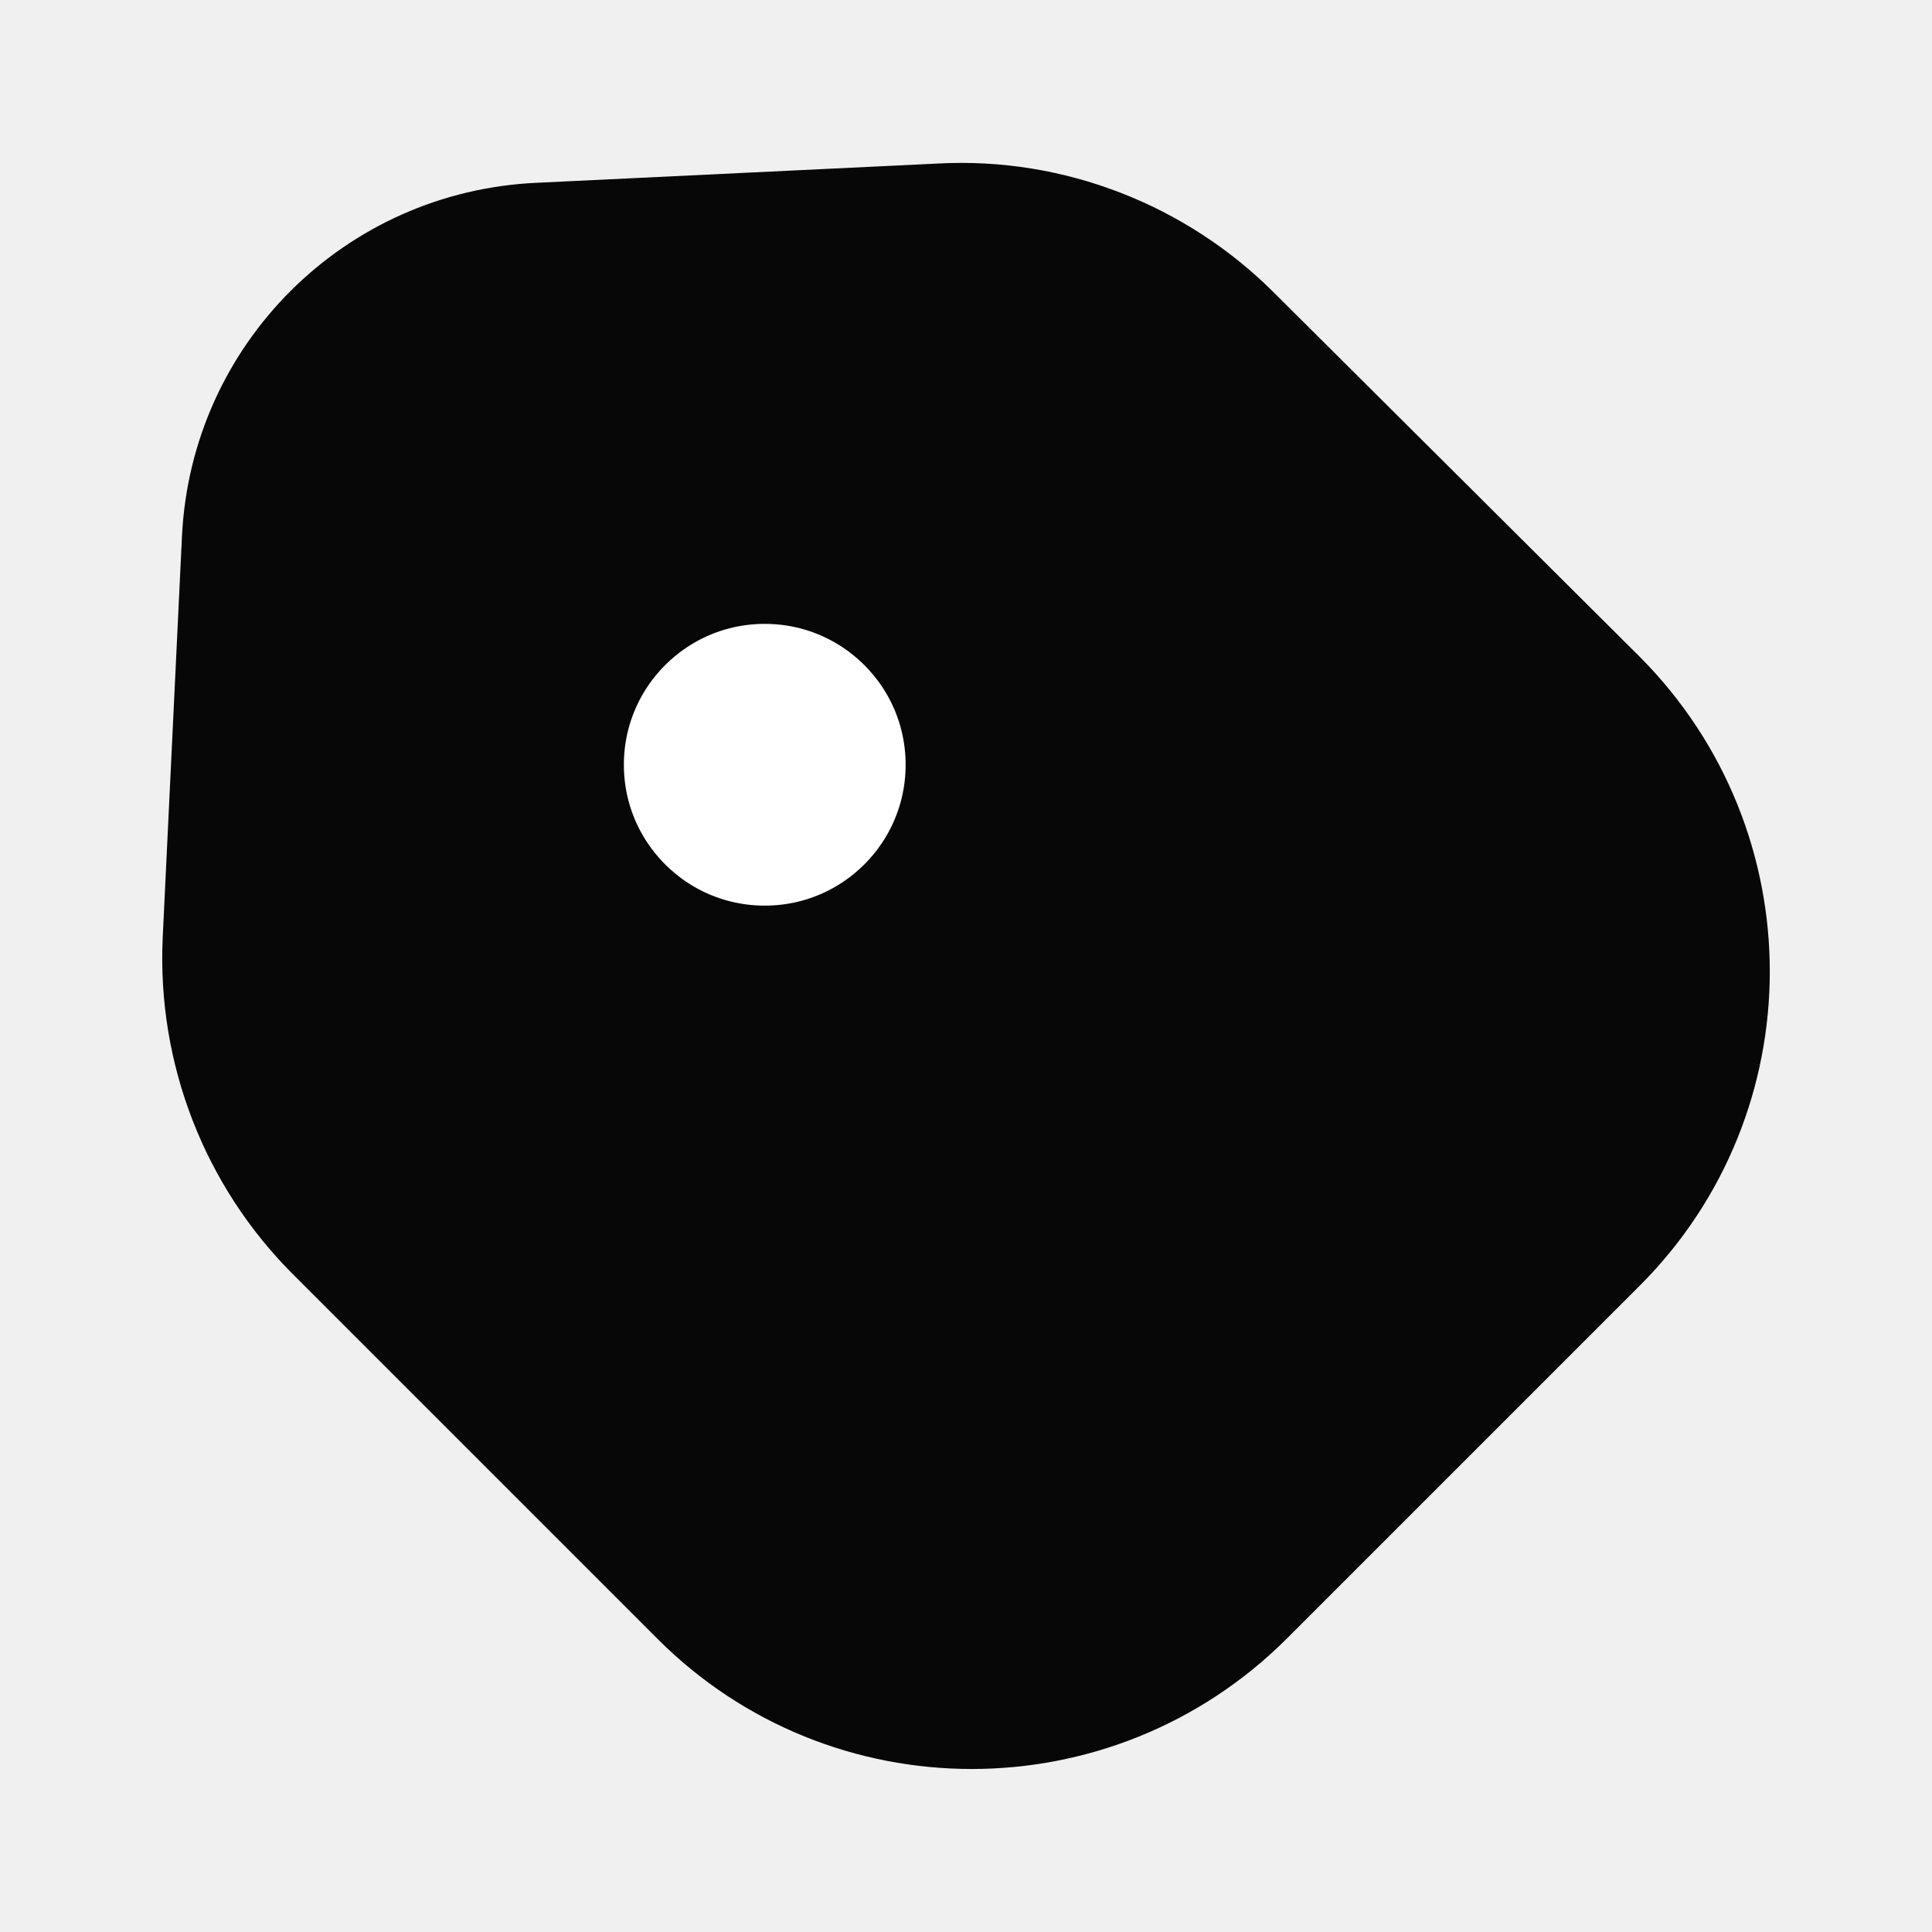
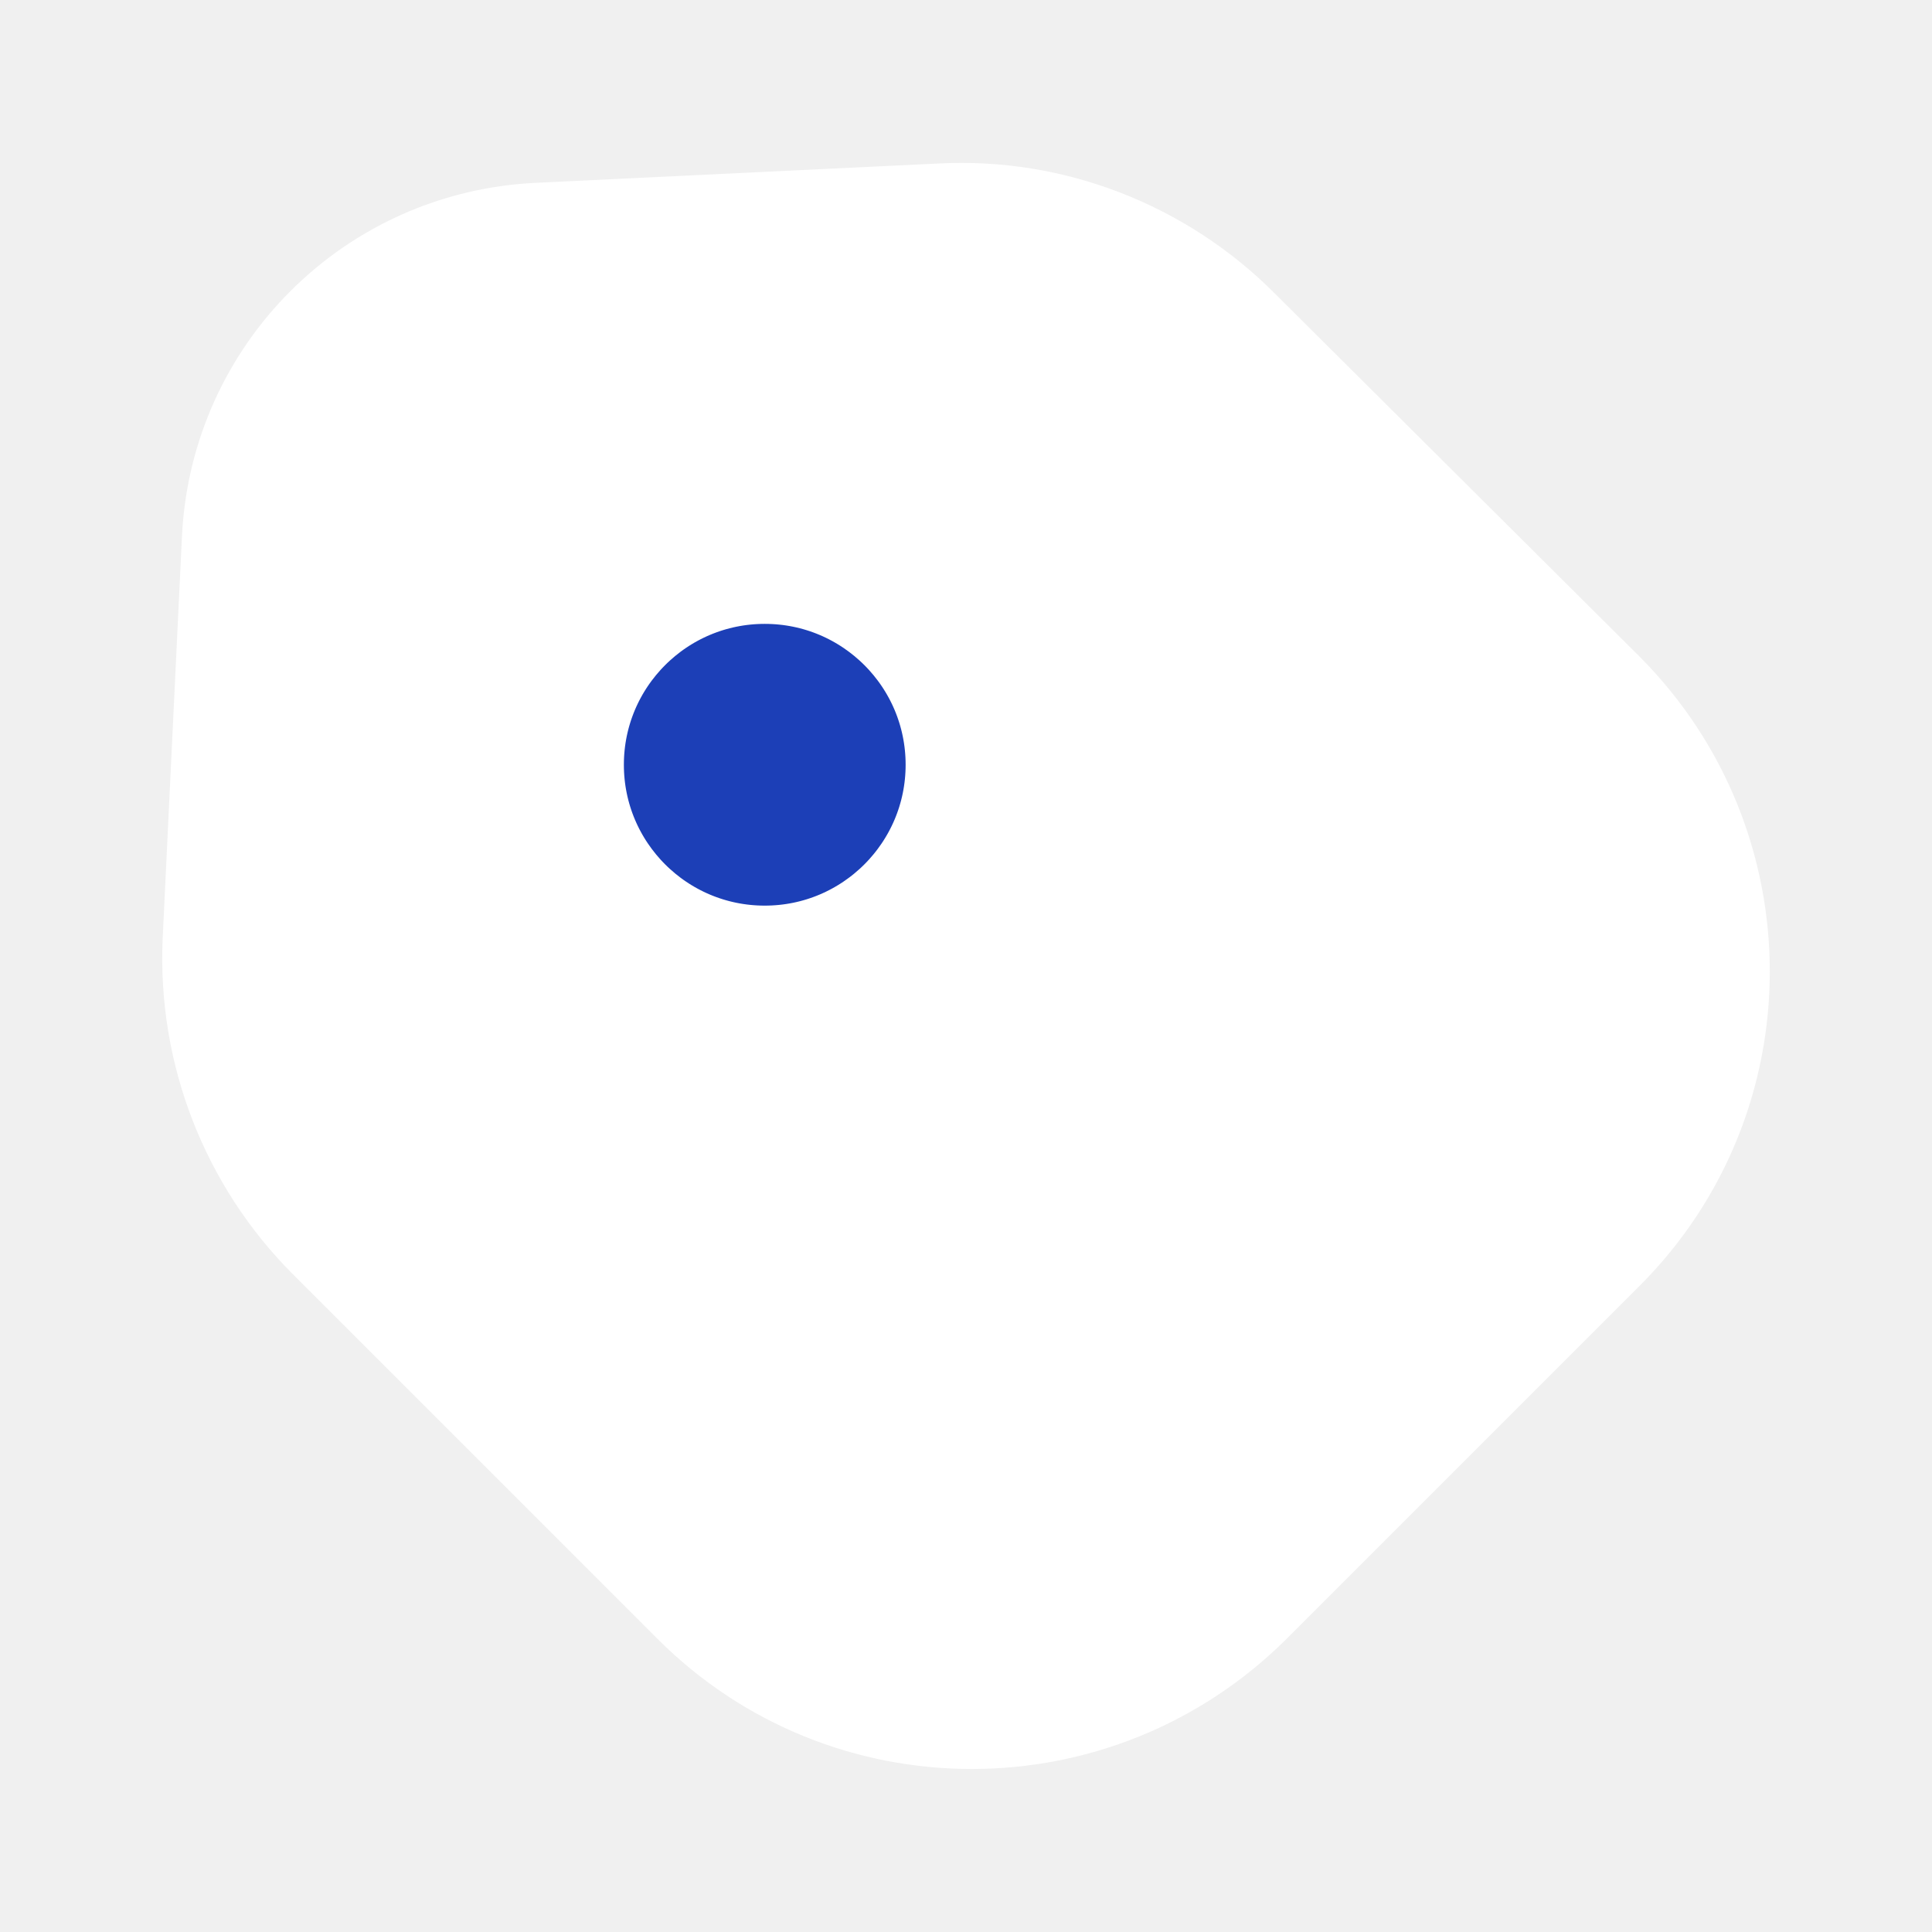
<svg xmlns="http://www.w3.org/2000/svg" width="24" height="24" viewBox="0 0 24 24" fill="none">
-   <path d="M4.17 15.3L8.7 19.83C10.56 21.69 13.58 21.69 15.45 19.83L19.84 15.44C21.7 13.58 21.7 10.56 19.84 8.69L15.3 4.17C14.35 3.22 13.04 2.71 11.7 2.78L6.7 3.02C4.7 3.11 3.11 4.7 3.01 6.69L2.77 11.69C2.71 13.04 3.22 14.35 4.17 15.3Z" fill="#070707" stroke="#070707" stroke-width="1.5" stroke-linecap="round" stroke-linejoin="round" />
-   <path d="M9.5 12C10.881 12 12 10.881 12 9.5C12 8.119 10.881 7 9.5 7C8.119 7 7 8.119 7 9.5C7 10.881 8.119 12 9.5 12Z" fill="white" stroke="#070707" stroke-width="1.5" stroke-linecap="round" />
+   <path d="M4.17 15.3L8.7 19.83C10.56 21.69 13.58 21.69 15.45 19.83L19.84 15.44C21.7 13.58 21.7 10.56 19.84 8.69L15.3 4.17C14.35 3.22 13.04 2.71 11.7 2.78L6.7 3.02C4.7 3.11 3.11 4.7 3.01 6.69L2.77 11.69C2.71 13.04 3.22 14.35 4.17 15.3Z" fill="#FFFFFF" stroke="#FFFFFF" stroke-width="1.5" stroke-linecap="round" stroke-linejoin="round" />
+   <path d="M9.5 12C10.881 12 12 10.881 12 9.5C12 8.119 10.881 7 9.5 7C8.119 7 7 8.119 7 9.5C7 10.881 8.119 12 9.5 12Z" fill="#1C3FB7" stroke="#FFFFFF" stroke-width="1.5" stroke-linecap="round" />
</svg>
